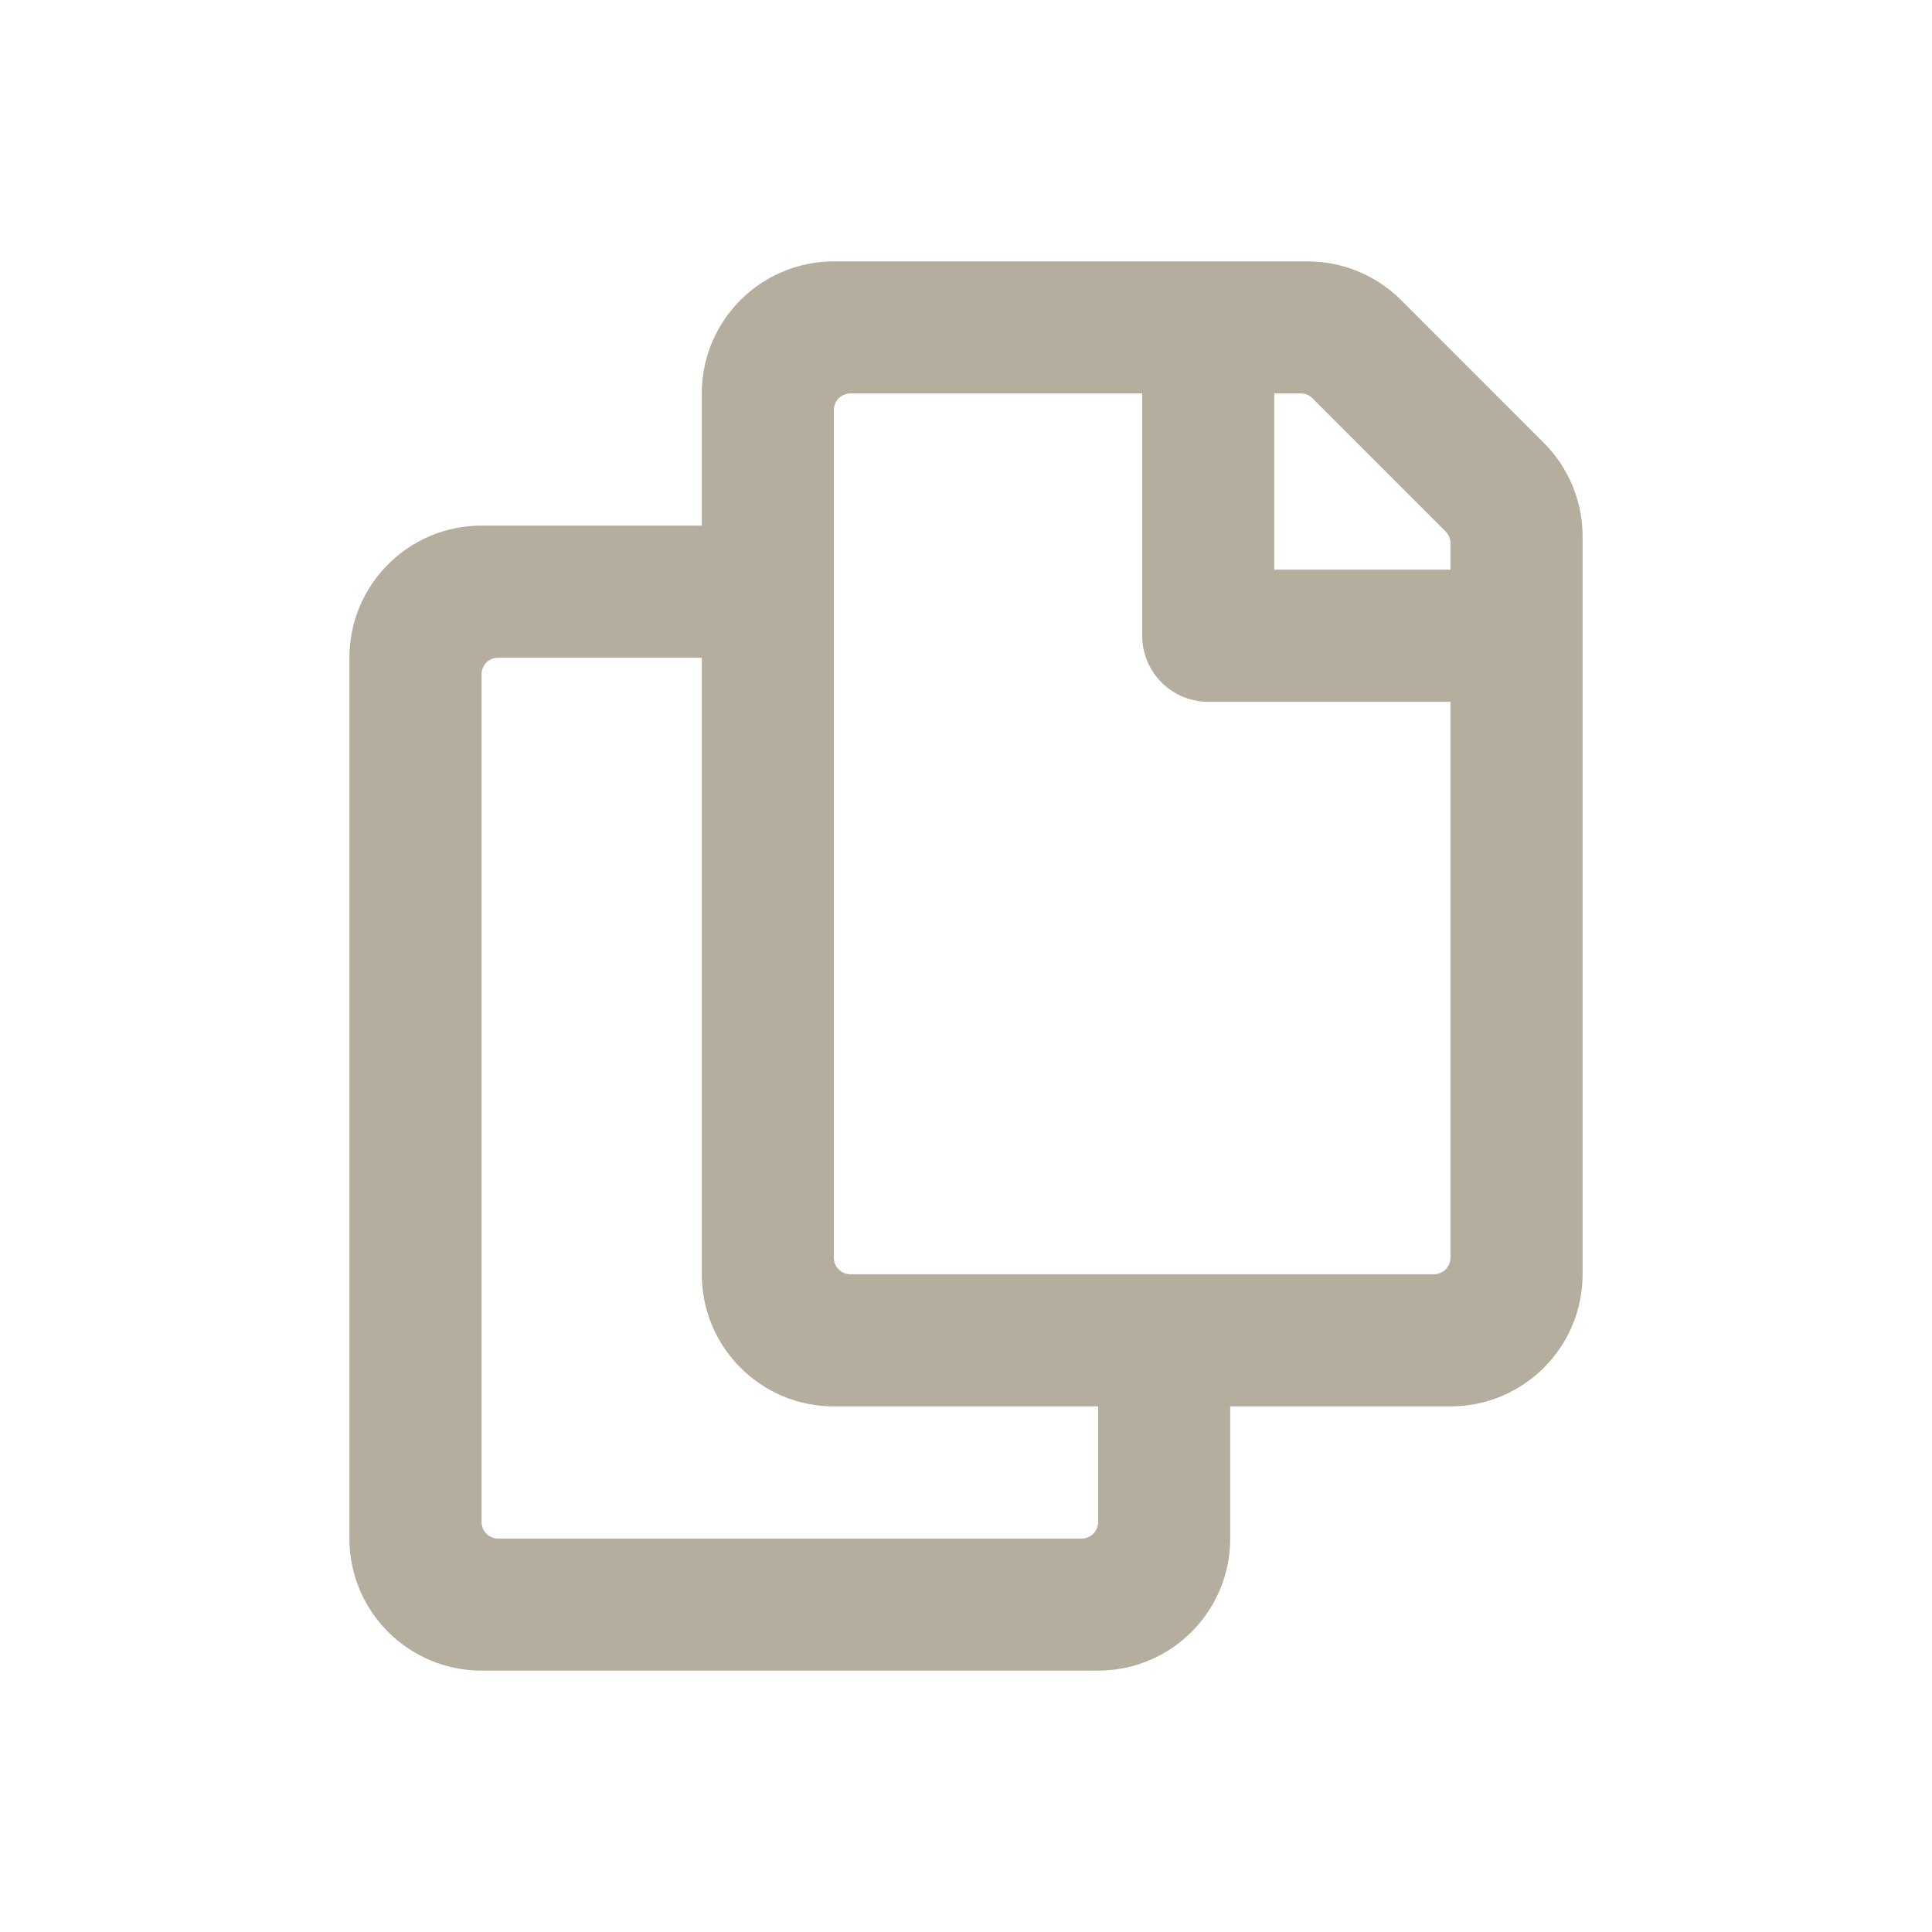
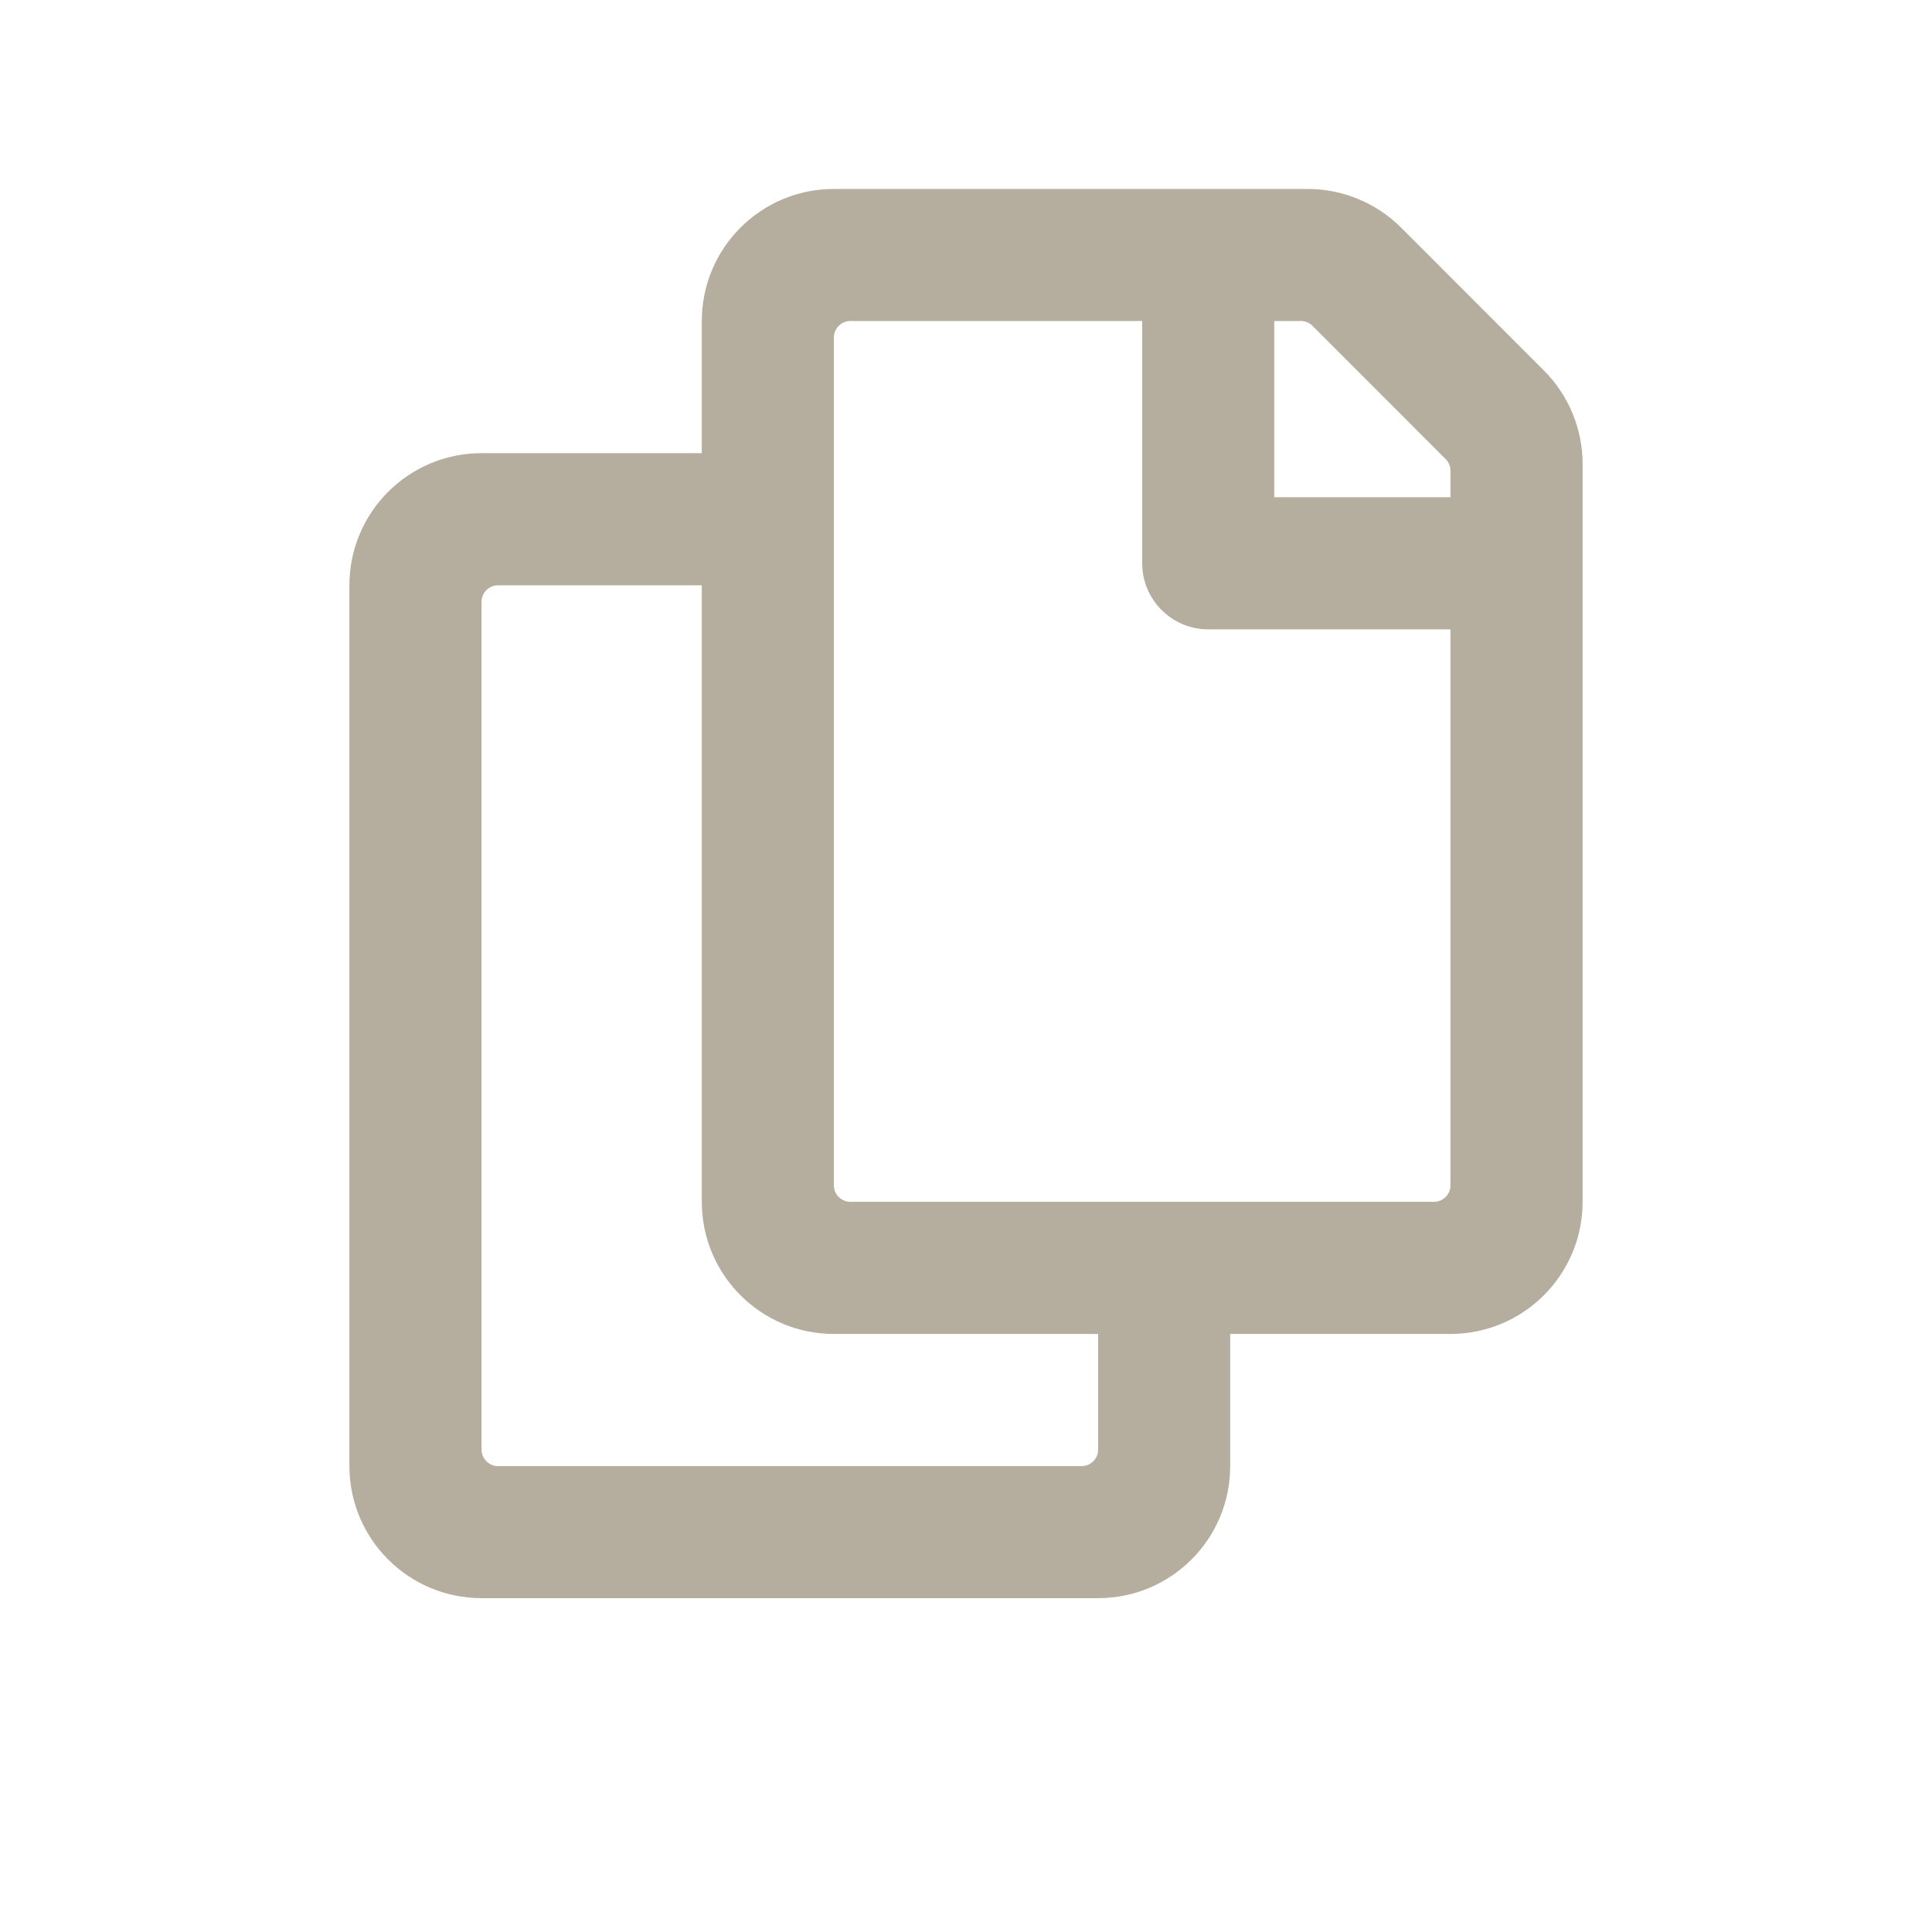
<svg xmlns="http://www.w3.org/2000/svg" version="1.1" width="20" height="20">
  <g id="Layer1" name="Layer 1" opacity="1">
    <g id="Shape1">
-       <path id="shapePath1" d="M15.982,4.585 L14.504,3.106 C14.247,2.85 13.899,2.706 13.537,2.706 L8.632,2.706 C7.877,2.706 7.265,3.318 7.265,4.073 L7.265,5.441 L4.985,5.441 C4.23,5.441 3.617,6.053 3.617,6.809 L3.617,15.927 C3.617,16.682 4.23,17.294 4.985,17.294 L11.368,17.294 C12.123,17.294 12.735,16.682 12.735,15.927 L12.735,14.559 L15.015,14.559 C15.77,14.559 16.383,13.947 16.383,13.191 L16.383,5.552 C16.383,5.189 16.238,4.841 15.982,4.585 M11.197,15.927 L5.156,15.927 C5.062,15.927 4.985,15.85 4.985,15.756 L4.985,6.98 C4.985,6.885 5.062,6.809 5.156,6.809 L7.265,6.809 L7.265,13.191 C7.265,13.947 7.877,14.559 8.632,14.559 L11.368,14.559 L11.368,15.756 C11.368,15.85 11.291,15.927 11.197,15.927 M14.844,13.191 L8.803,13.191 C8.709,13.191 8.632,13.115 8.632,13.02 L8.632,4.244 C8.632,4.15 8.709,4.073 8.803,4.073 L11.824,4.073 L11.824,6.581 C11.824,6.958 12.13,7.265 12.507,7.265 L15.015,7.265 L15.015,13.02 C15.015,13.115 14.938,13.191 14.844,13.191 M15.015,5.897 L13.191,5.897 L13.191,4.073 L13.466,4.073 C13.511,4.073 13.555,4.091 13.587,4.123 L14.965,5.502 C14.997,5.534 15.015,5.577 15.015,5.622 L15.015,5.897 Z" style="stroke:none;fill-rule:nonzero;fill:#b5ae9e;fill-opacity:1;" />
+       <path id="shapePath1" d="M15.982,3.835 L14.504,2.356 C14.247,2.1 13.899,1.956 13.537,1.956 L8.632,1.956 C7.877,1.956 7.265,2.568 7.265,3.323 L7.265,4.691 L4.985,4.691 C4.23,4.691 3.617,5.303 3.617,6.059 L3.617,15.177 C3.617,15.932 4.23,16.544 4.985,16.544 L11.368,16.544 C12.123,16.544 12.735,15.932 12.735,15.177 L12.735,13.809 L15.015,13.809 C15.77,13.809 16.383,13.197 16.383,12.441 L16.383,4.802 C16.383,4.439 16.238,4.091 15.982,3.835 M11.197,15.177 L5.156,15.177 C5.062,15.177 4.985,15.1 4.985,15.006 L4.985,6.23 C4.985,6.135 5.062,6.059 5.156,6.059 L7.265,6.059 L7.265,12.441 C7.265,13.197 7.877,13.809 8.632,13.809 L11.368,13.809 L11.368,15.006 C11.368,15.1 11.291,15.177 11.197,15.177 M14.844,12.441 L8.803,12.441 C8.709,12.441 8.632,12.365 8.632,12.27 L8.632,3.494 C8.632,3.4 8.709,3.323 8.803,3.323 L11.824,3.323 L11.824,5.831 C11.824,6.208 12.13,6.515 12.507,6.515 L15.015,6.515 L15.015,12.27 C15.015,12.365 14.938,12.441 14.844,12.441 M15.015,5.147 L13.191,5.147 L13.191,3.323 L13.466,3.323 C13.511,3.323 13.555,3.341 13.587,3.373 L14.965,4.752 C14.997,4.784 15.015,4.827 15.015,4.872 L15.015,5.147 Z" style="stroke:none;fill-rule:nonzero;fill:#b5ae9e;fill-opacity:1;" />
    </g>
  </g>
</svg>
